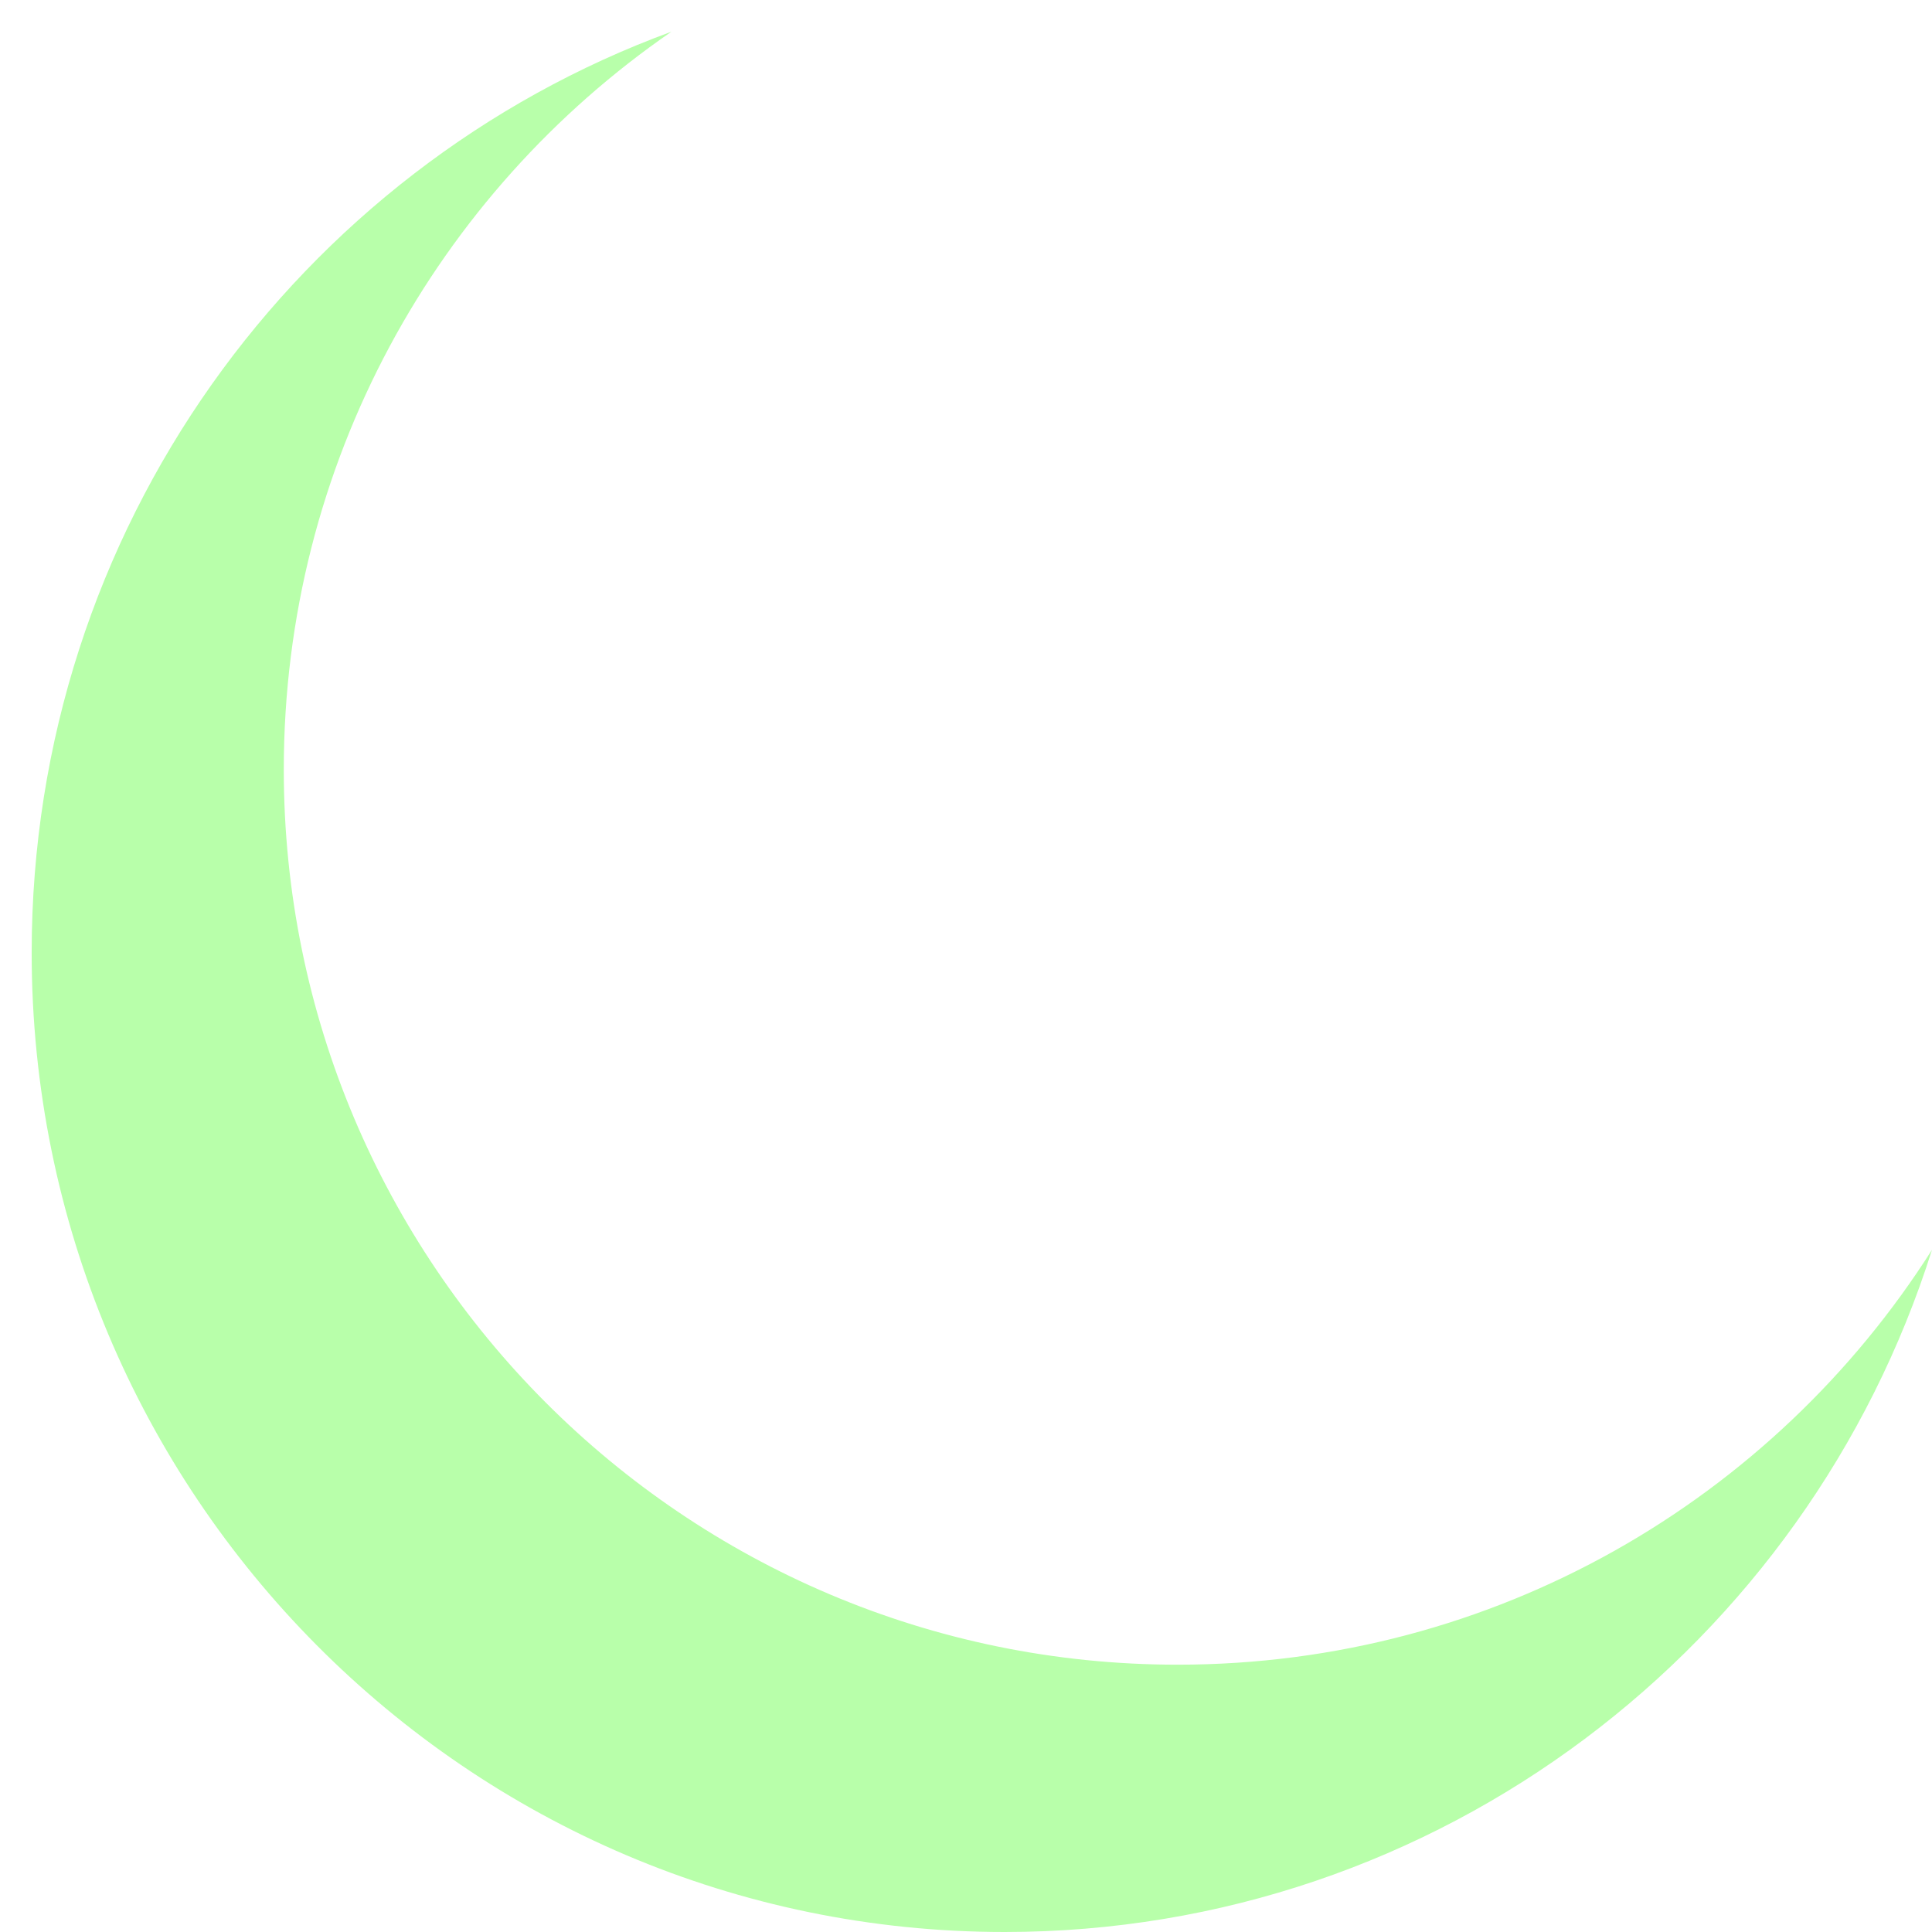
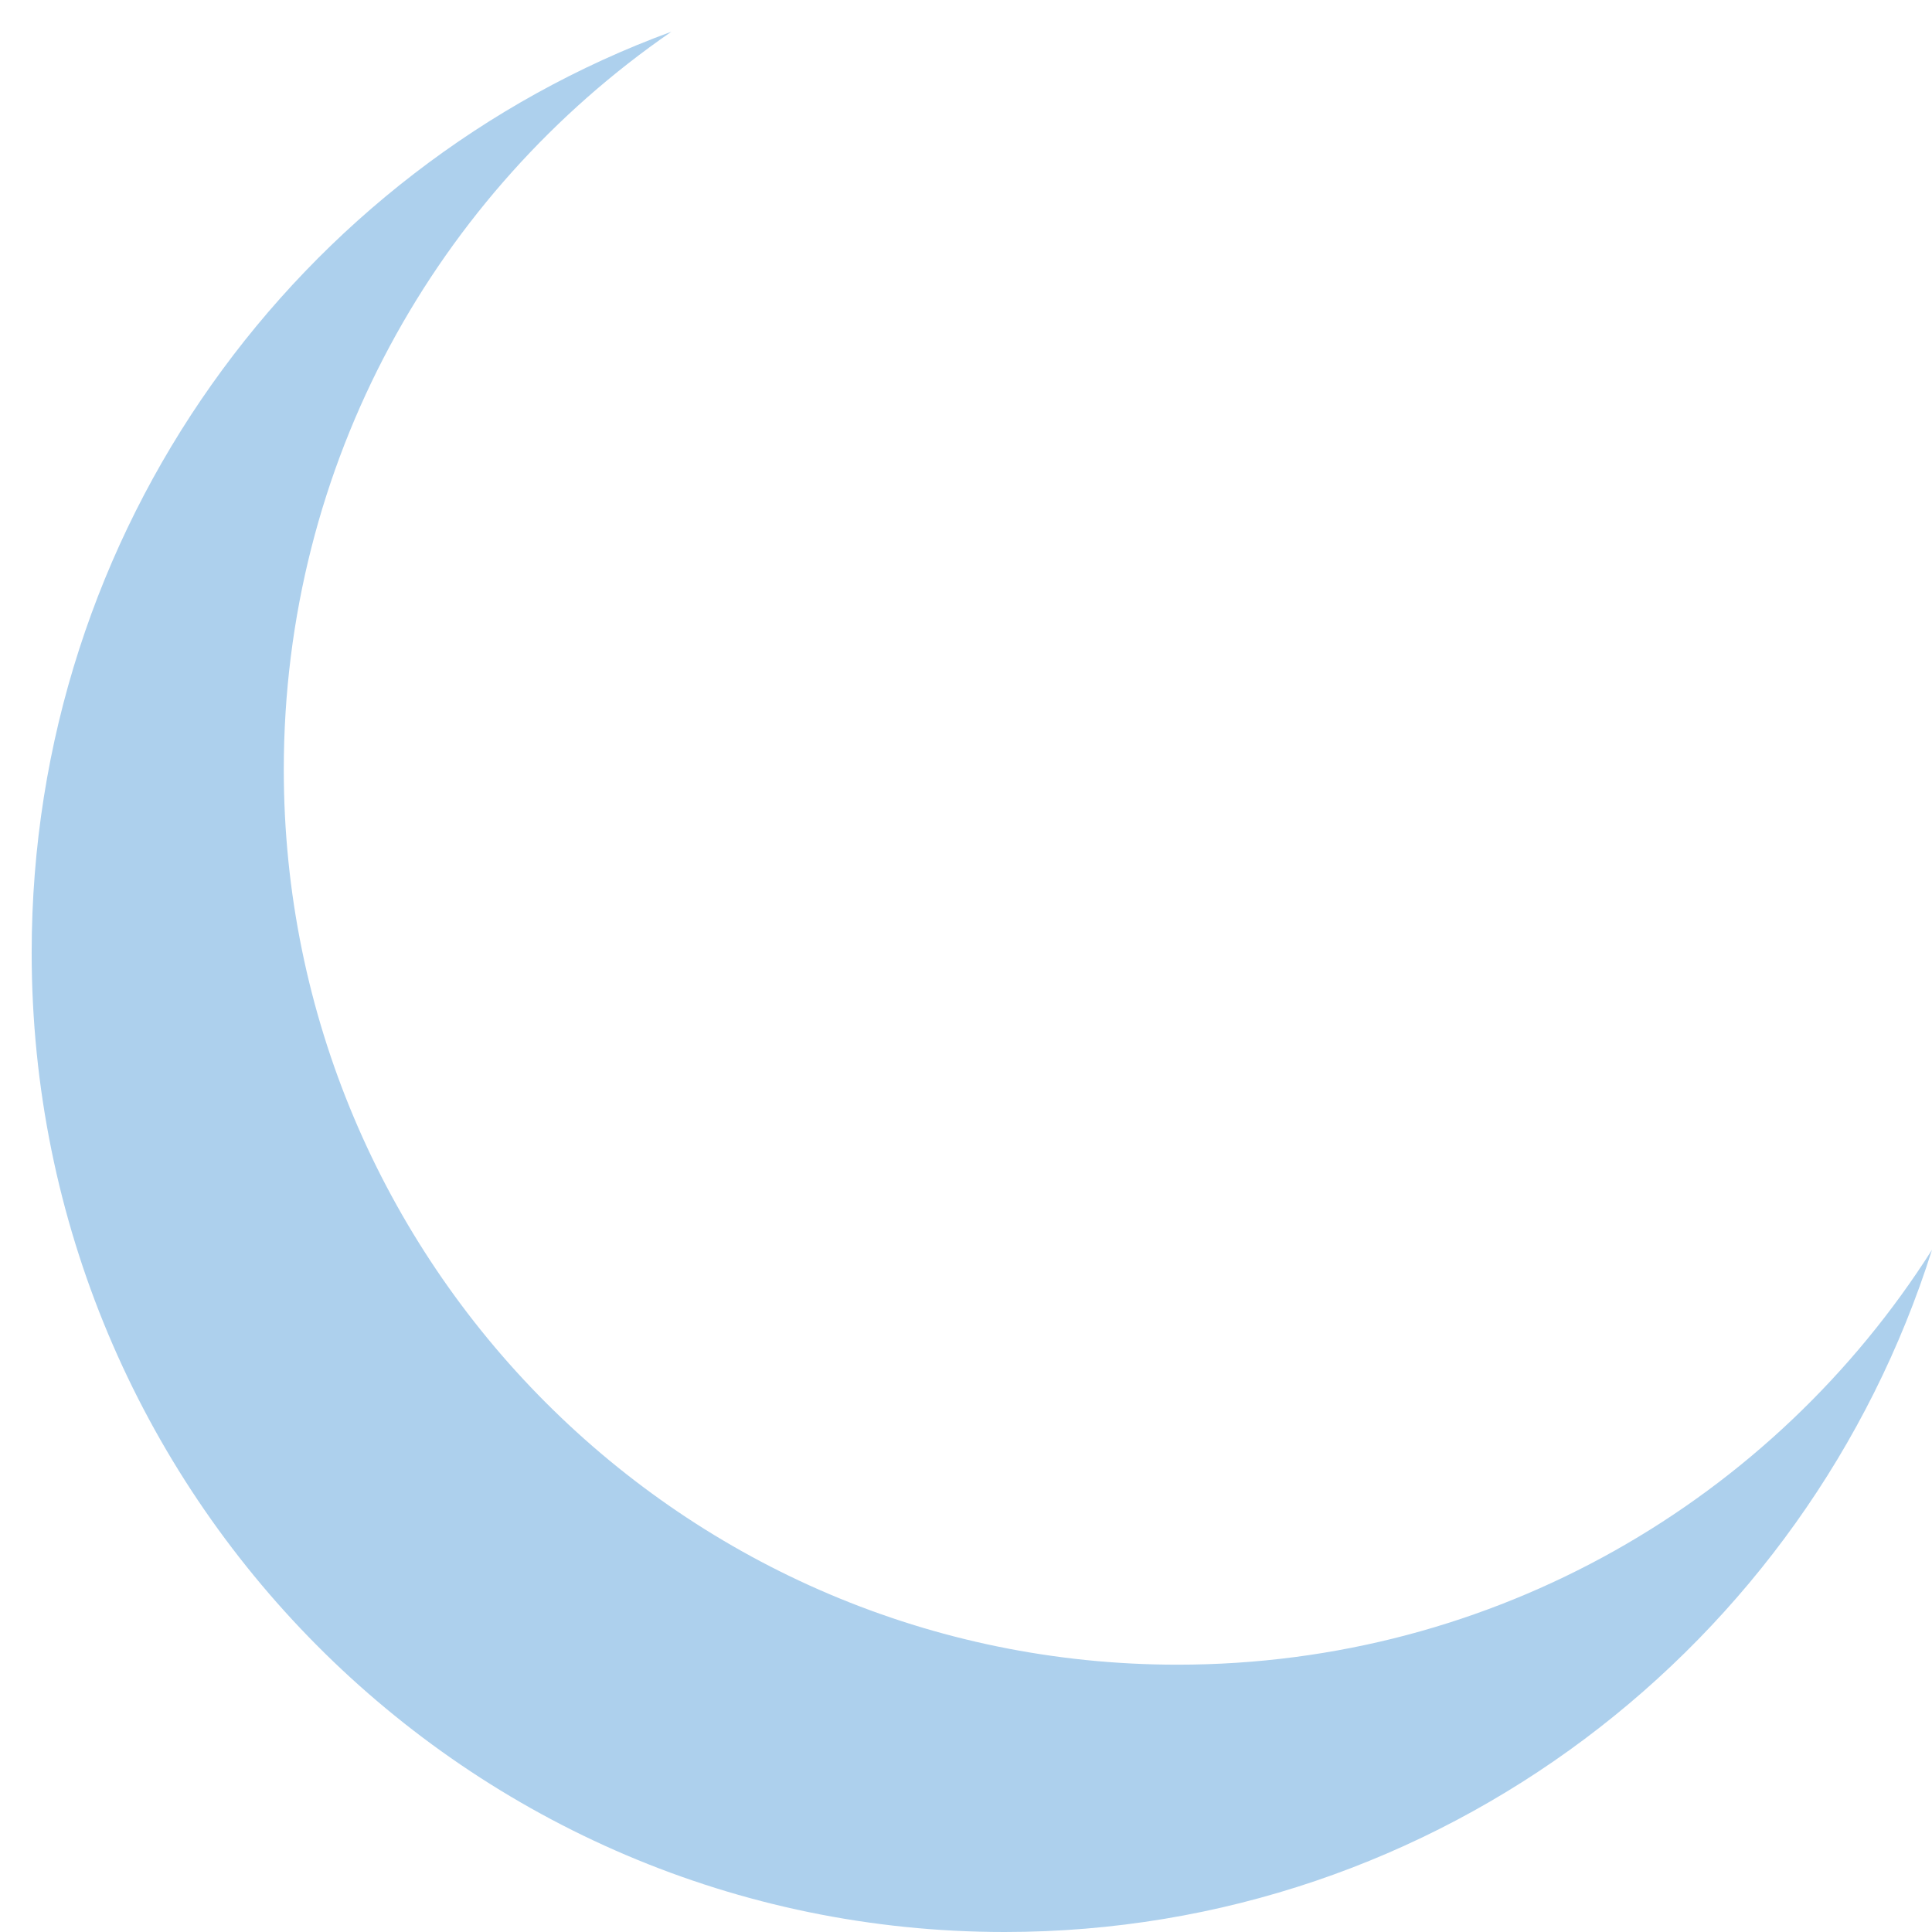
<svg xmlns="http://www.w3.org/2000/svg" version="1.1" id="Layer_1" width="310" height="310" viewBox="-5 -5 305 305" style="overflow:visible;enable-background:new 0 0 300 300;" xml:space="preserve">
-   <path fill="#b8ffaa" d="M180.9,257.8c-77.9,0-141.1-63.3-141.1-141.3c0-48.4,24.2-91,61.2-116.5C42.1,21.6,0,78.5,0,145.4  C0,230.8,68.8,300,153.6,300c68.6,0,126.7-45.3,146.4-107.7C275,231.7,231,257.8,180.9,257.8z" />
+   <path fill="#add0ed" d="M180.9,257.8c-77.9,0-141.1-63.3-141.1-141.3c0-48.4,24.2-91,61.2-116.5C42.1,21.6,0,78.5,0,145.4  C0,230.8,68.8,300,153.6,300c68.6,0,126.7-45.3,146.4-107.7C275,231.7,231,257.8,180.9,257.8z" />
</svg>
